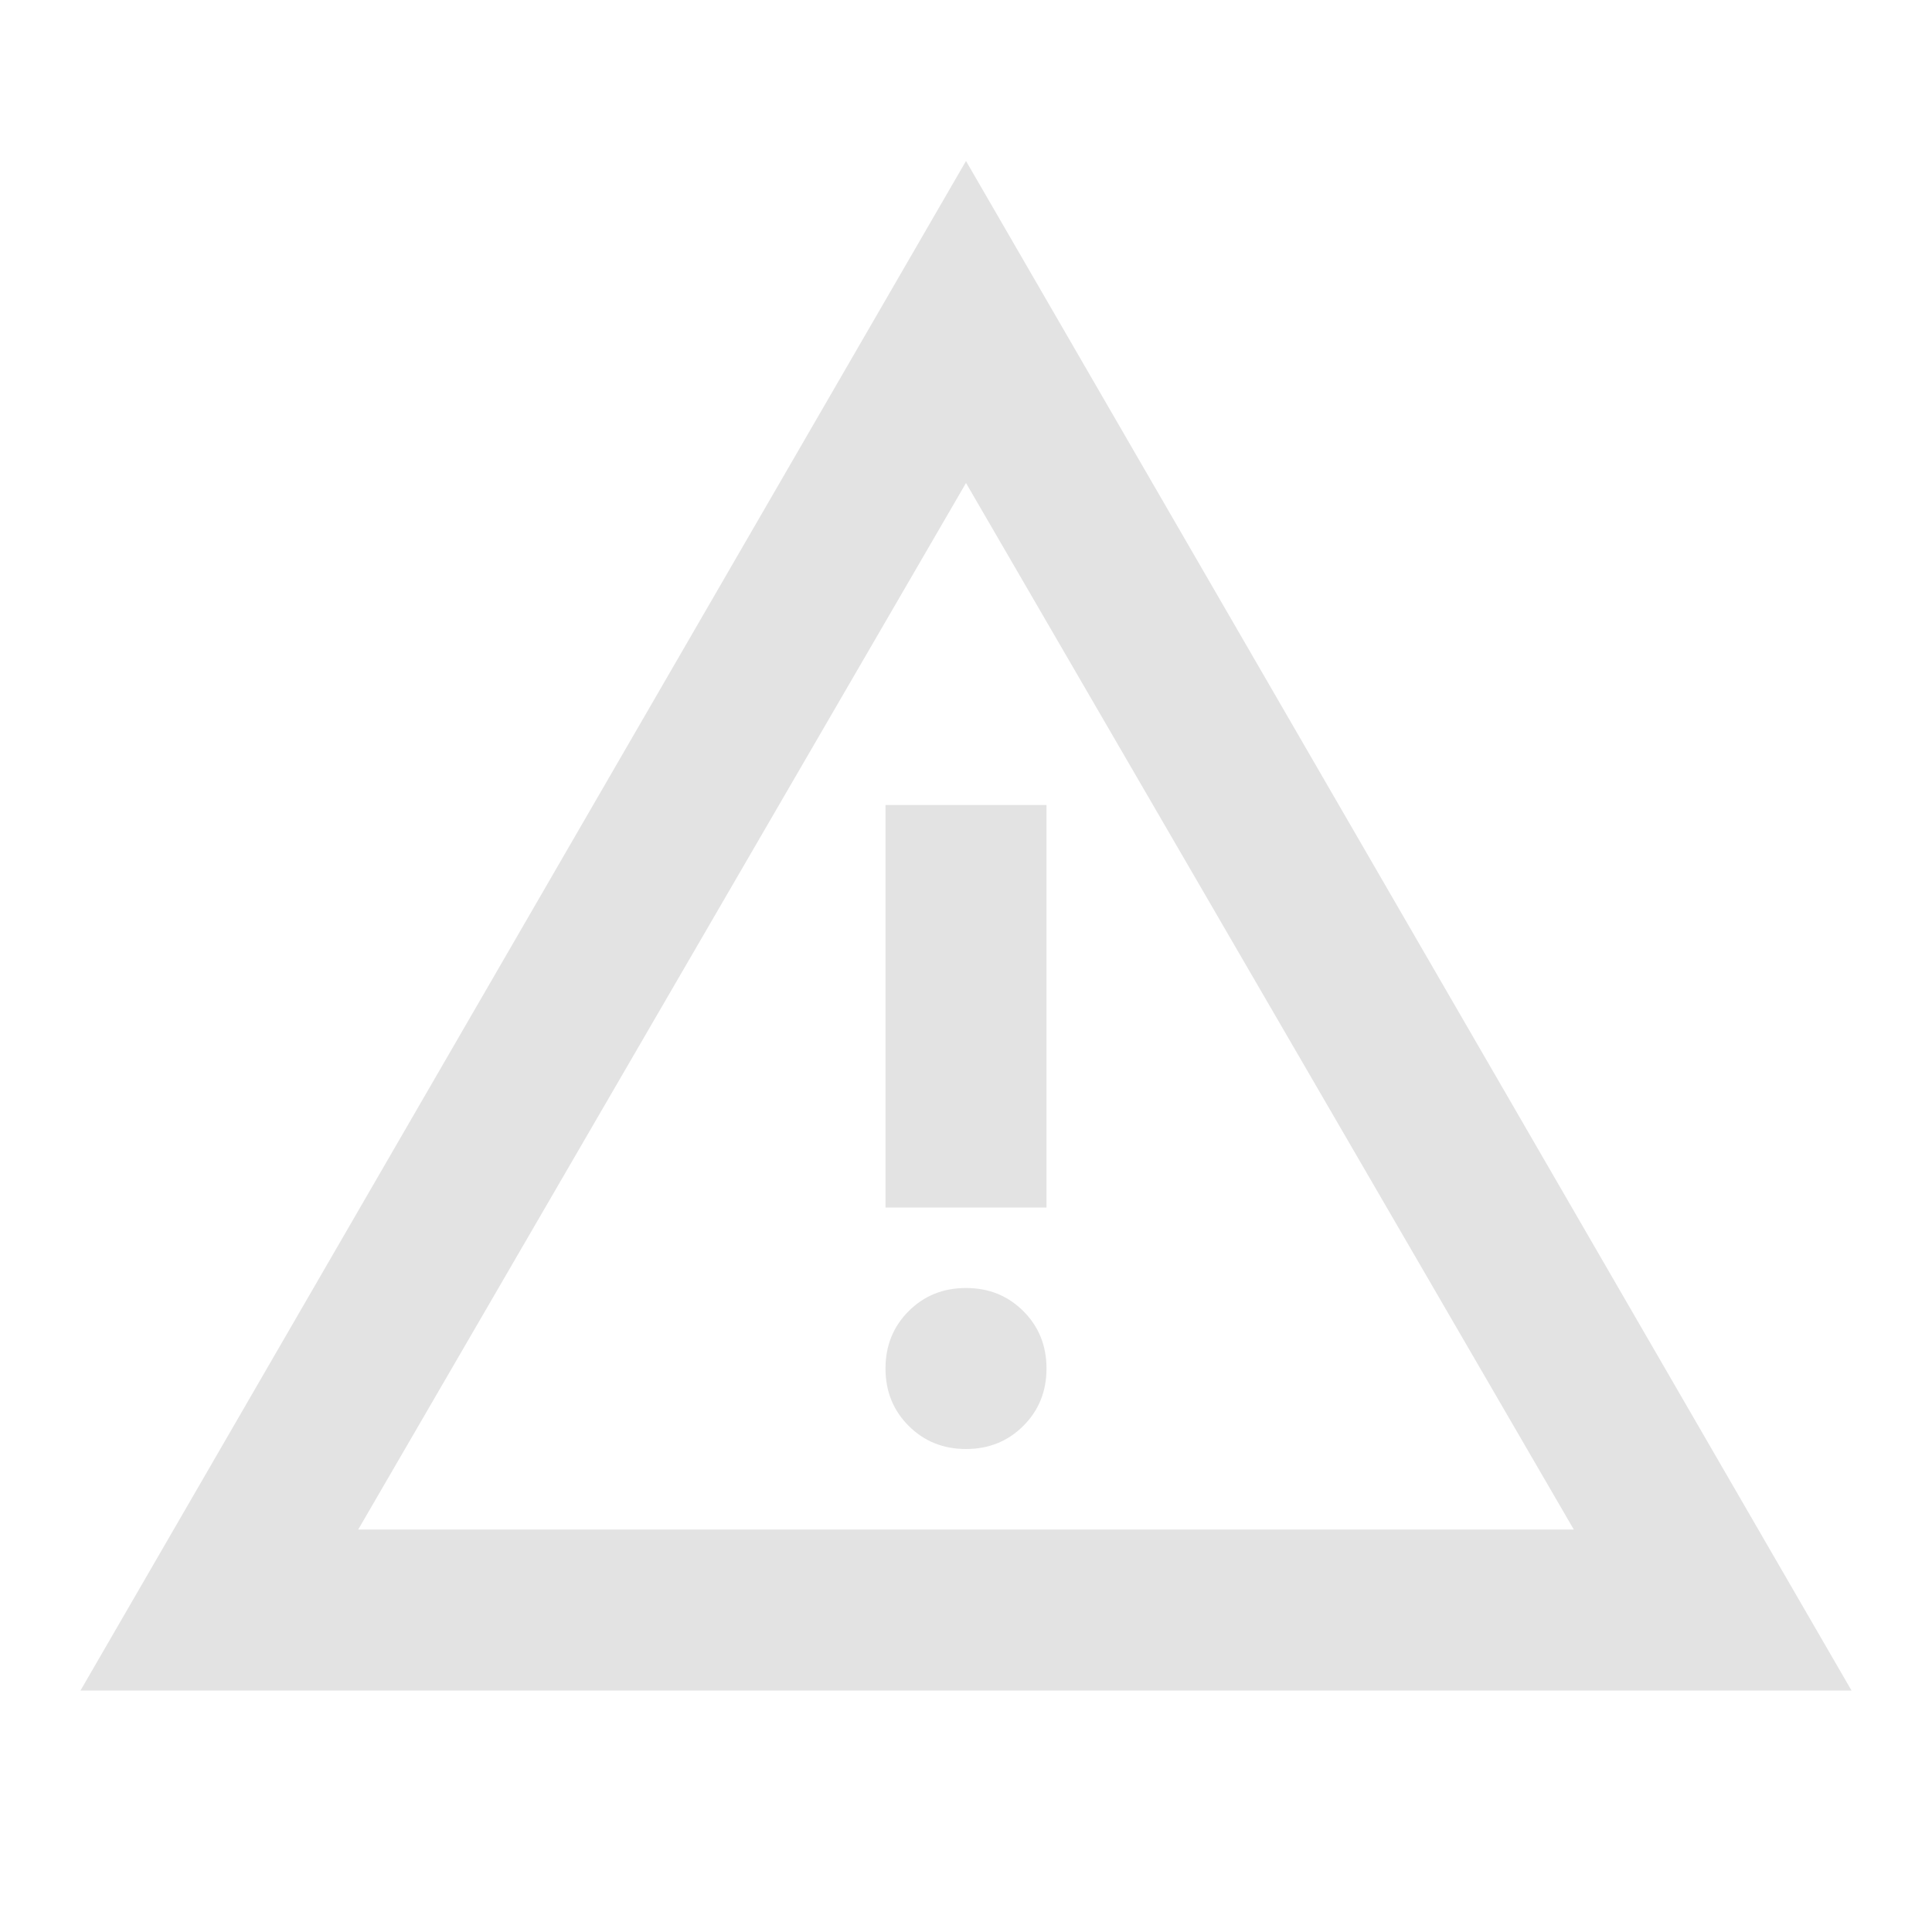
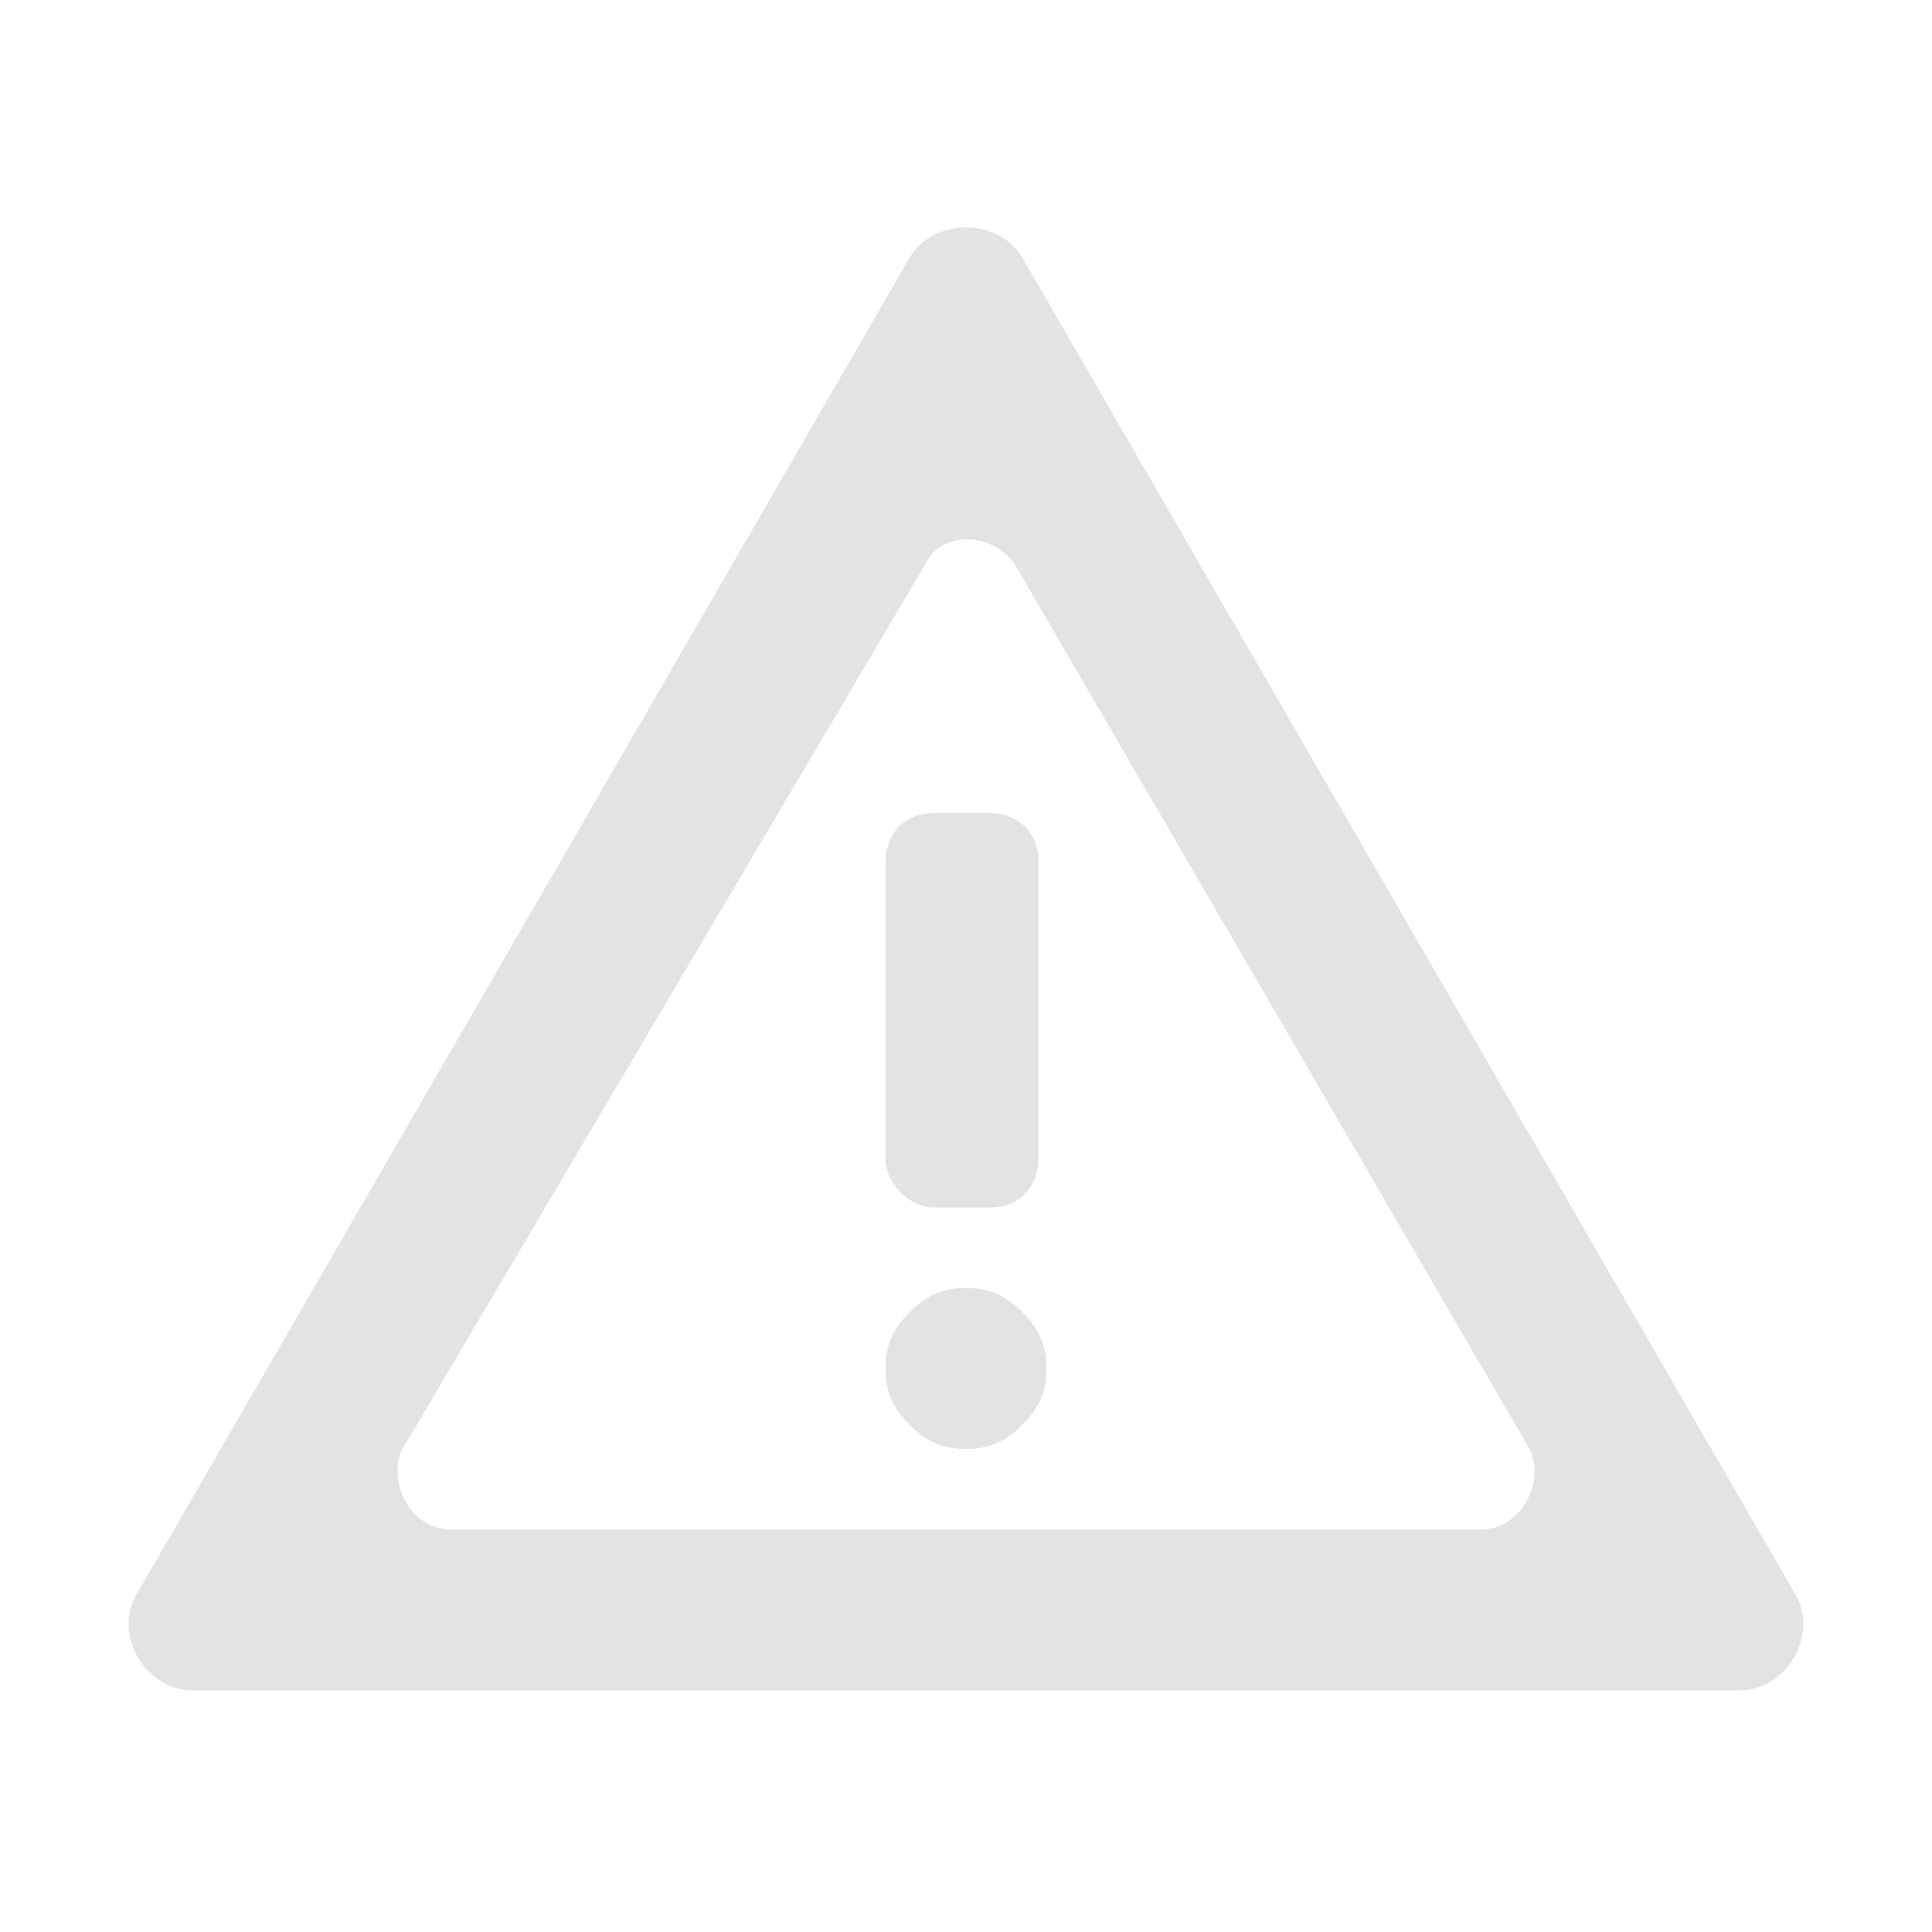
- <svg xmlns="http://www.w3.org/2000/svg" height="24px" viewBox="0 -960 960 960" width="24px" fill="#e3e3e3">
-   <path d="m40-120 440-760 440 760H40Zm138-80h604L480-720 178-200Zm330.5-51.5Q520-263 520-280t-11.5-28.5Q497-320 480-320t-28.5 11.5Q440-297 440-280t11.5 28.5Q463-240 480-240t28.5-11.5ZM440-360h80v-200h-80v200Zm40-100Z" />
+ <svg xmlns="http://www.w3.org/2000/svg" version="1.1" id="Capa_1" x="0px" y="0px" viewBox="0 0 24 24" style="enable-background:new 0 0 24 24;" xml:space="preserve">
+   <style type="text/css">
+ 	.st0{fill:#E3E3E3;}
+ </style>
+   <path class="st0" d="M1.7,19.8l9.6-16.6c0.3-0.5,1.1-0.5,1.4,0l9.6,16.6c0.3,0.5-0.1,1.2-0.7,1.2H2.4C1.8,21,1.4,20.3,1.7,19.8z   M5.6,19h12.8c0.5,0,0.8-0.6,0.6-1L12.6,7c-0.3-0.4-0.9-0.4-1.1,0L5,18C4.8,18.4,5.1,19,5.6,19z M12.7,17.7c0.2-0.2,0.3-0.4,0.3-0.7  s-0.1-0.5-0.3-0.7C12.5,16.1,12.3,16,12,16s-0.5,0.1-0.7,0.3C11.1,16.5,11,16.7,11,17s0.1,0.5,0.3,0.7c0.2,0.2,0.4,0.3,0.7,0.3  S12.5,17.9,12.7,17.7z M11.6,15h0.7c0.4,0,0.6-0.3,0.6-0.6v-3.7c0-0.4-0.3-0.6-0.6-0.6h-0.7c-0.4,0-0.6,0.3-0.6,0.6v3.7  C11,14.7,11.3,15,11.6,15z" />
</svg>
